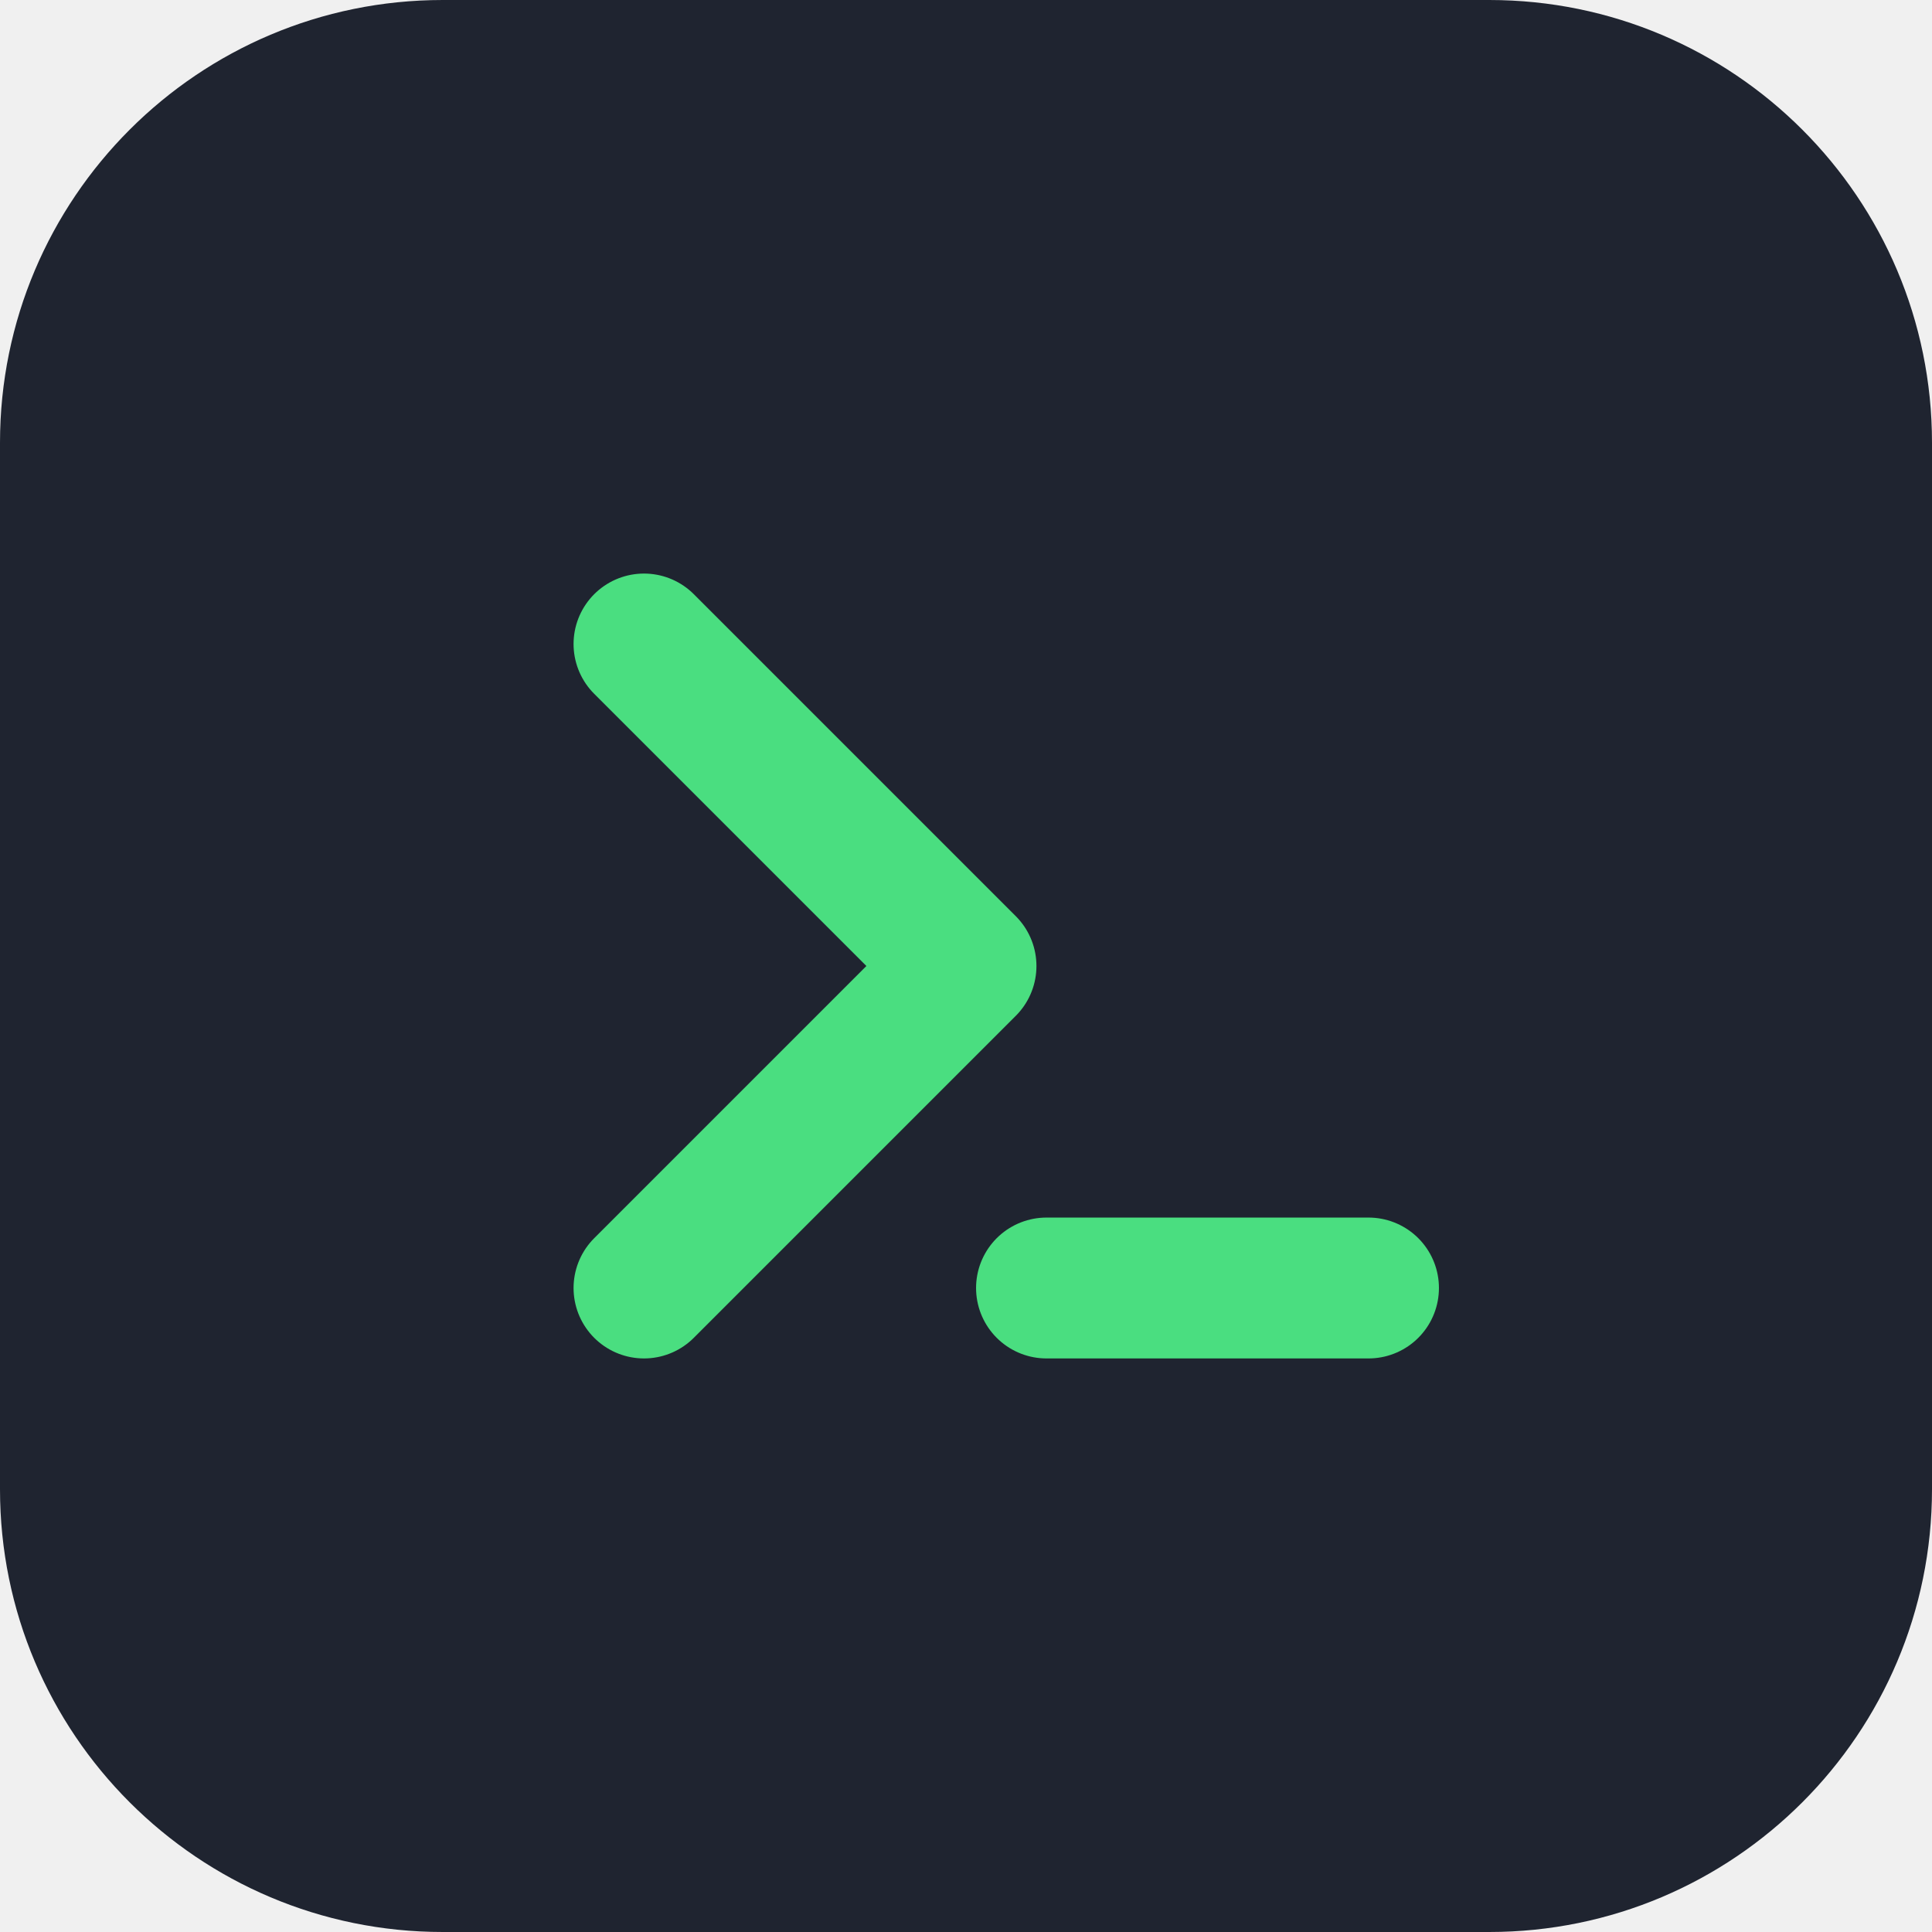
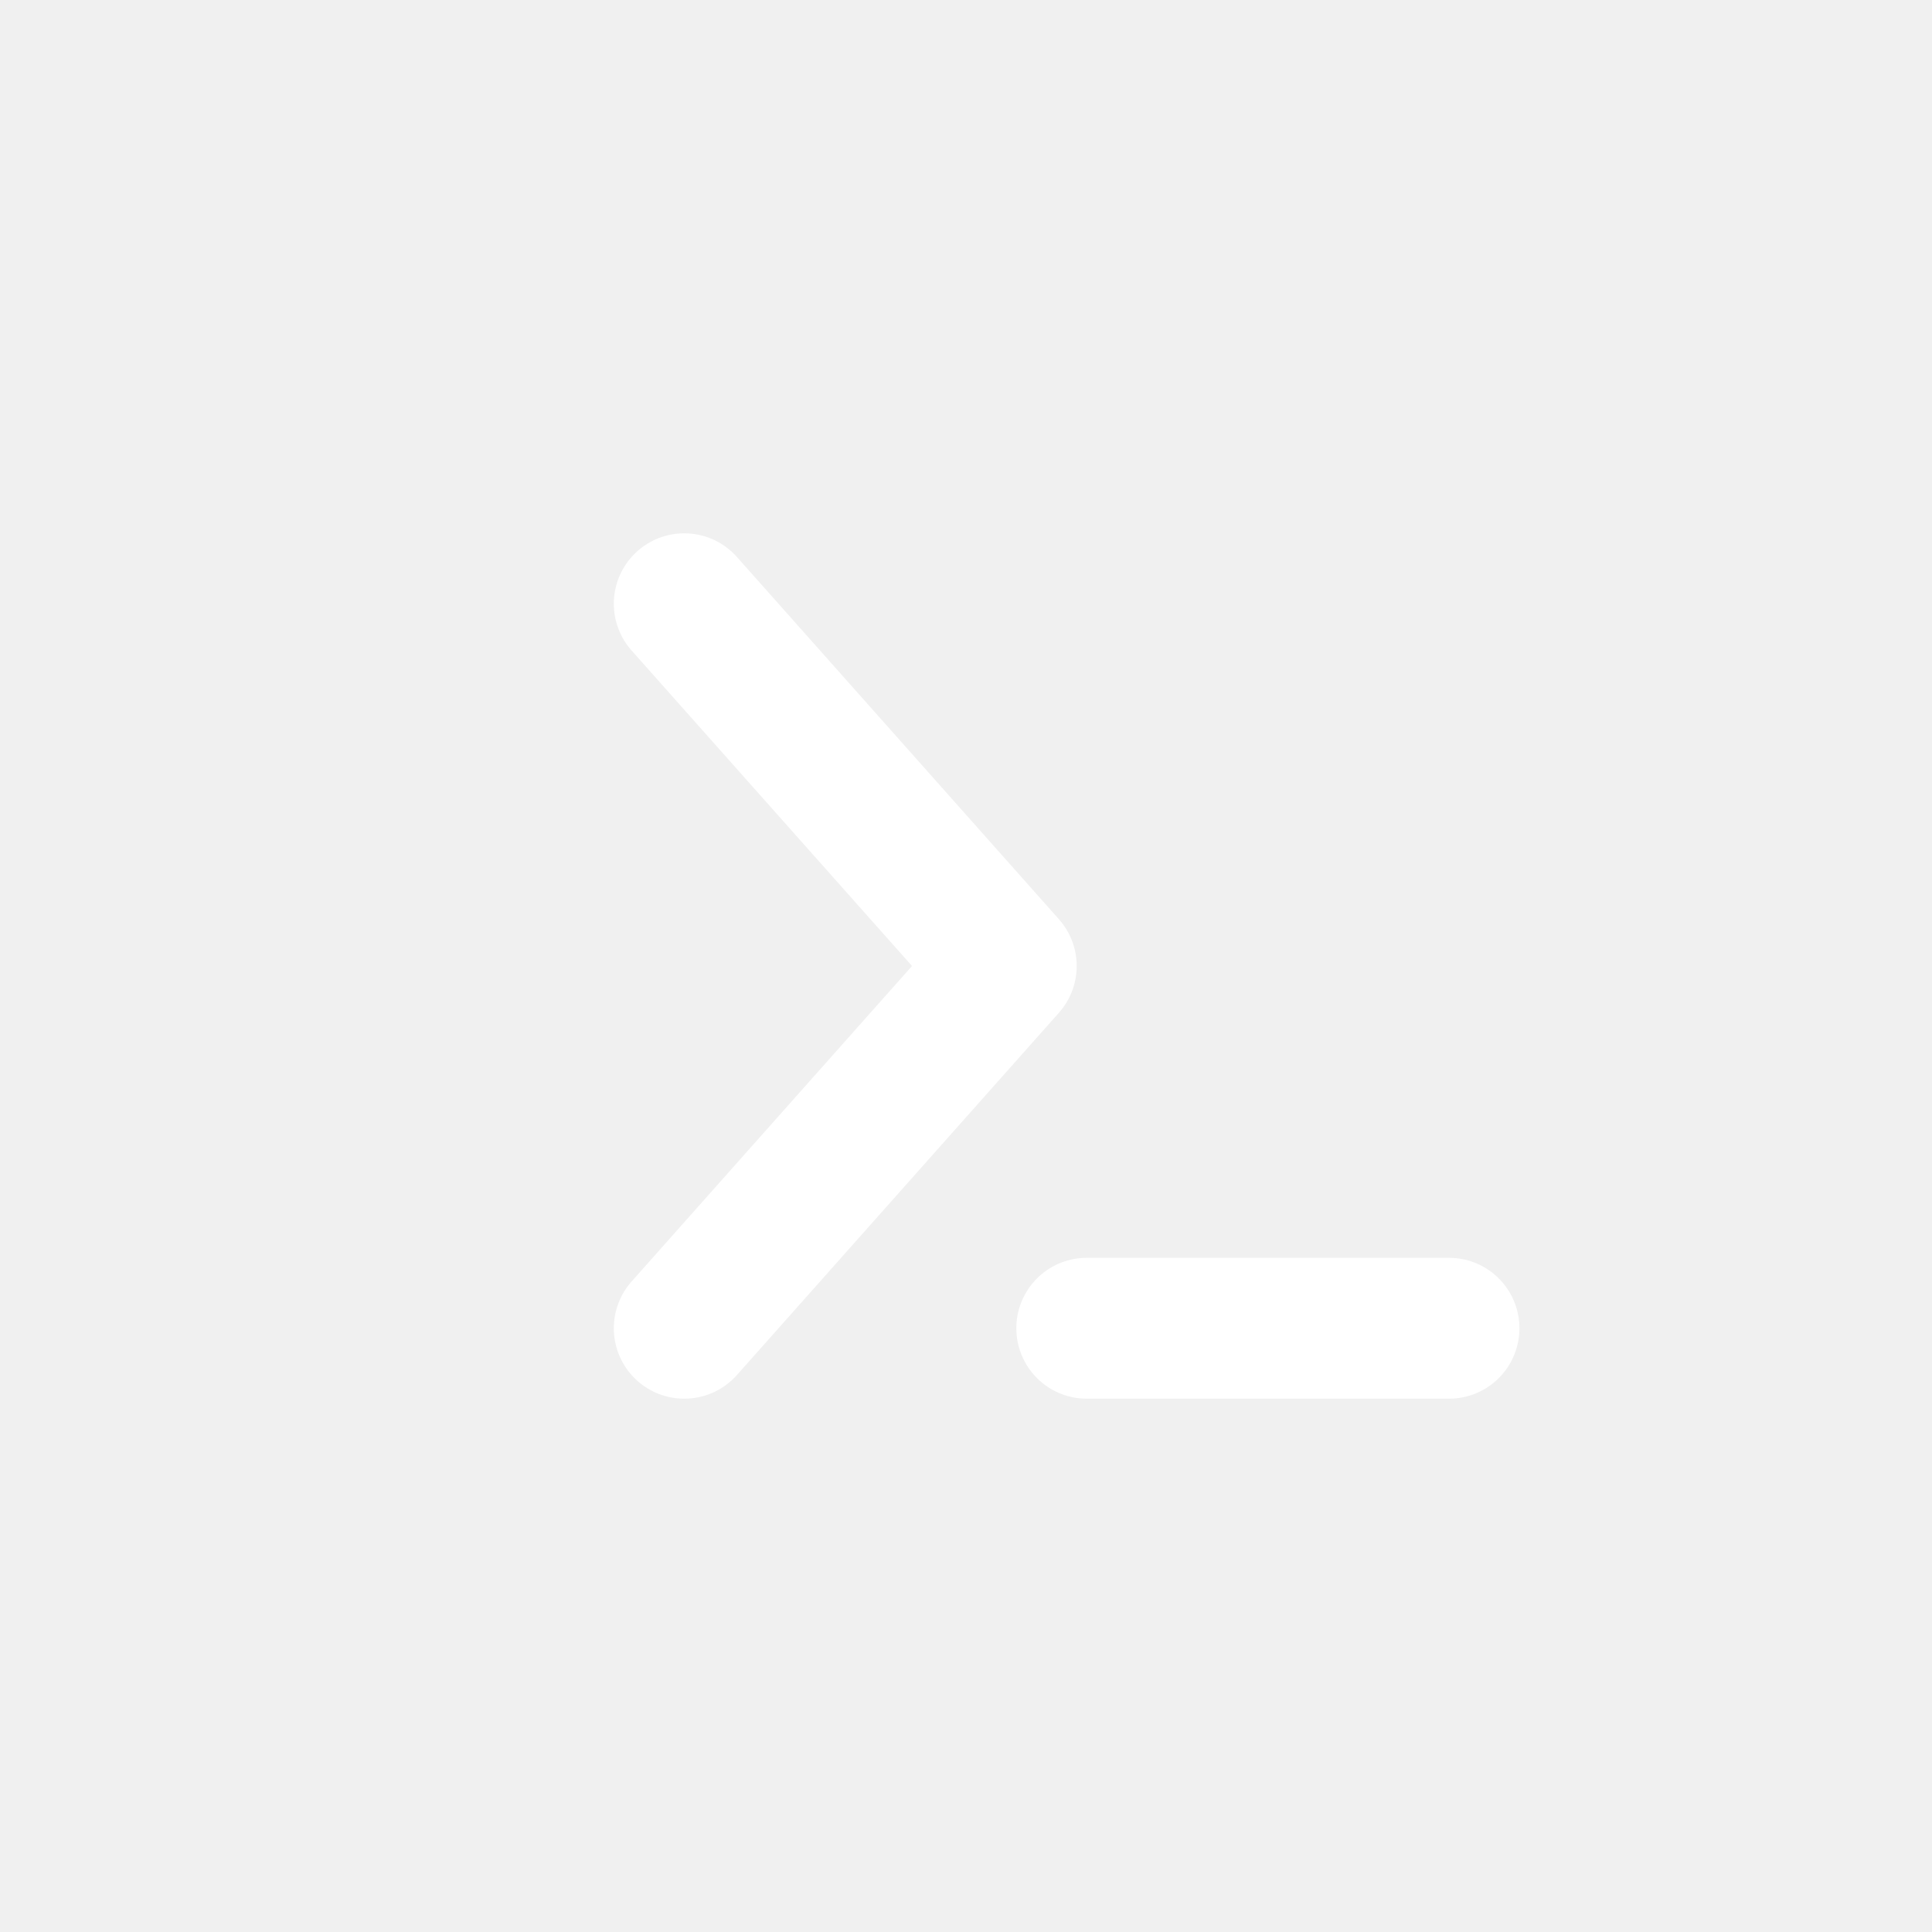
<svg xmlns="http://www.w3.org/2000/svg" width="96" height="96" viewBox="0 0 96 96">
-   <rect width="96" height="96" rx="22" fill="#1f2430" />
-   <polyline points="32,32 48,48 32,64" fill="none" stroke="#4ade80" stroke-width="7" stroke-linecap="round" stroke-linejoin="round" />
-   <line x1="52" y1="64" x2="68" y2="64" stroke="#4ade80" stroke-width="7" stroke-linecap="round" />
+   <g fill="none" stroke="#ffffff" stroke-width="7" stroke-linecap="round" stroke-linejoin="round">
+     <polyline points="34,30 50,48 34,66" />
+     <line x1="54" y1="66" x2="72" y2="66" />
+   </g>
</svg>
